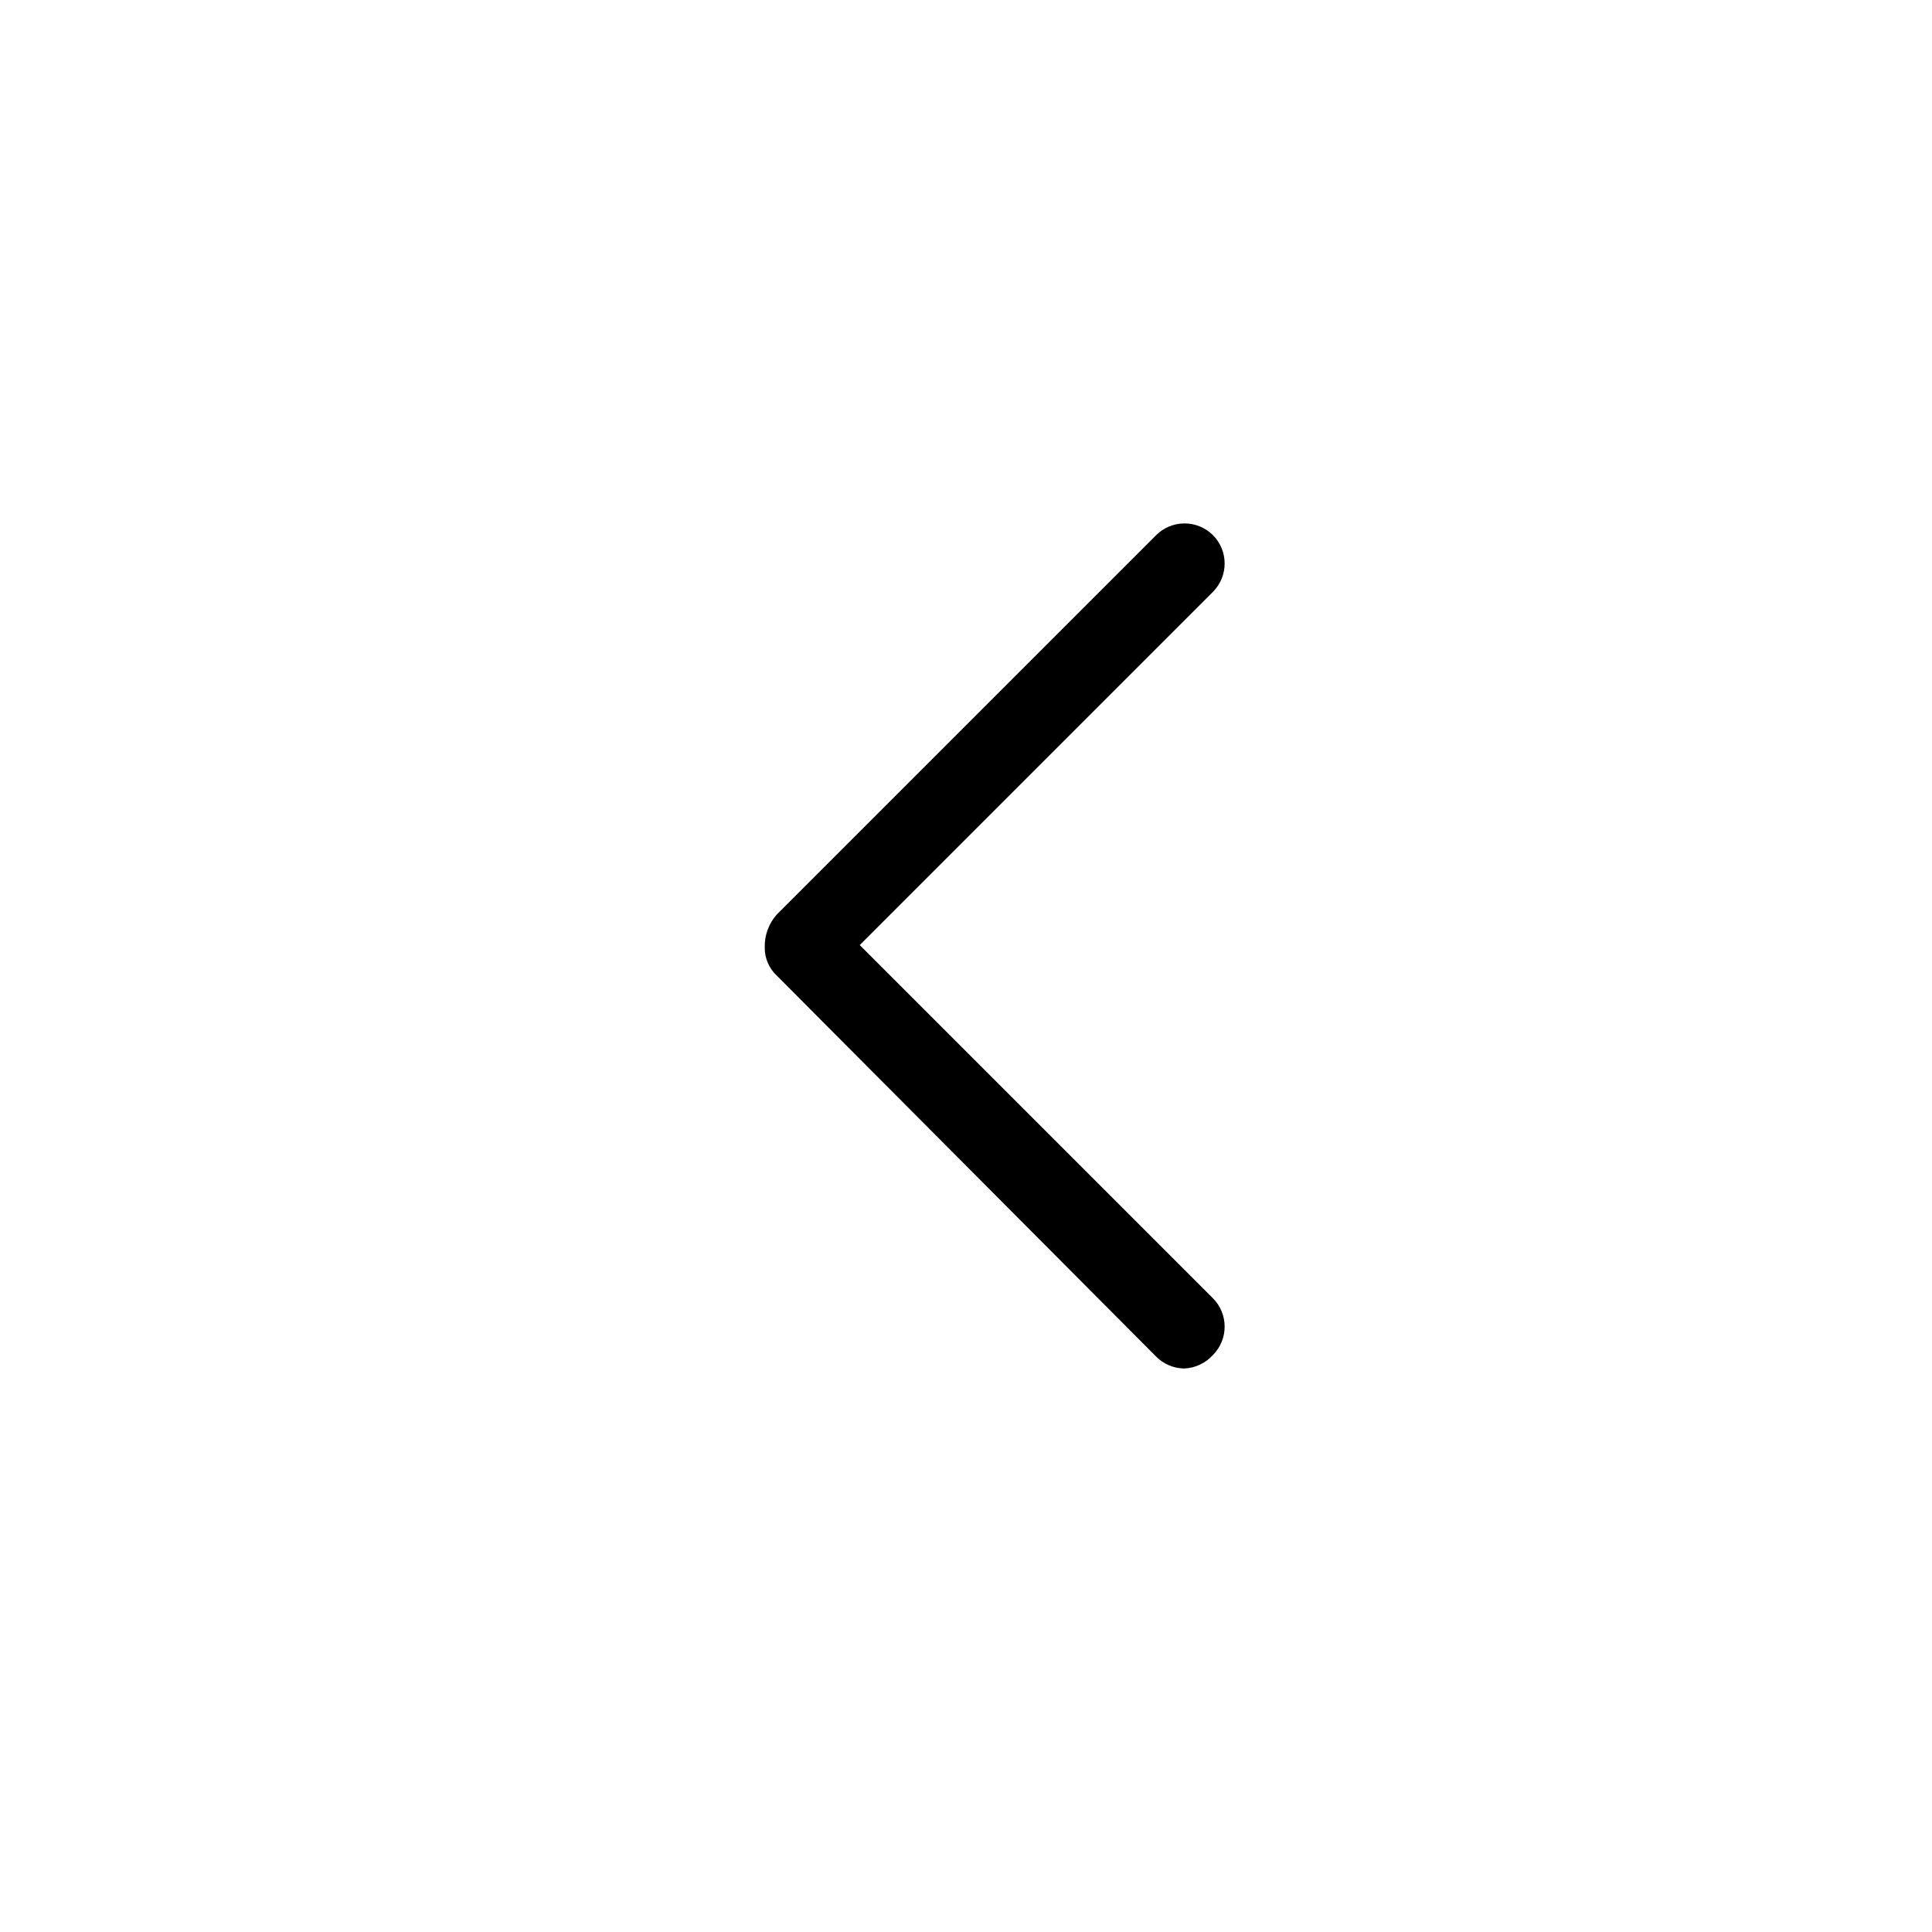
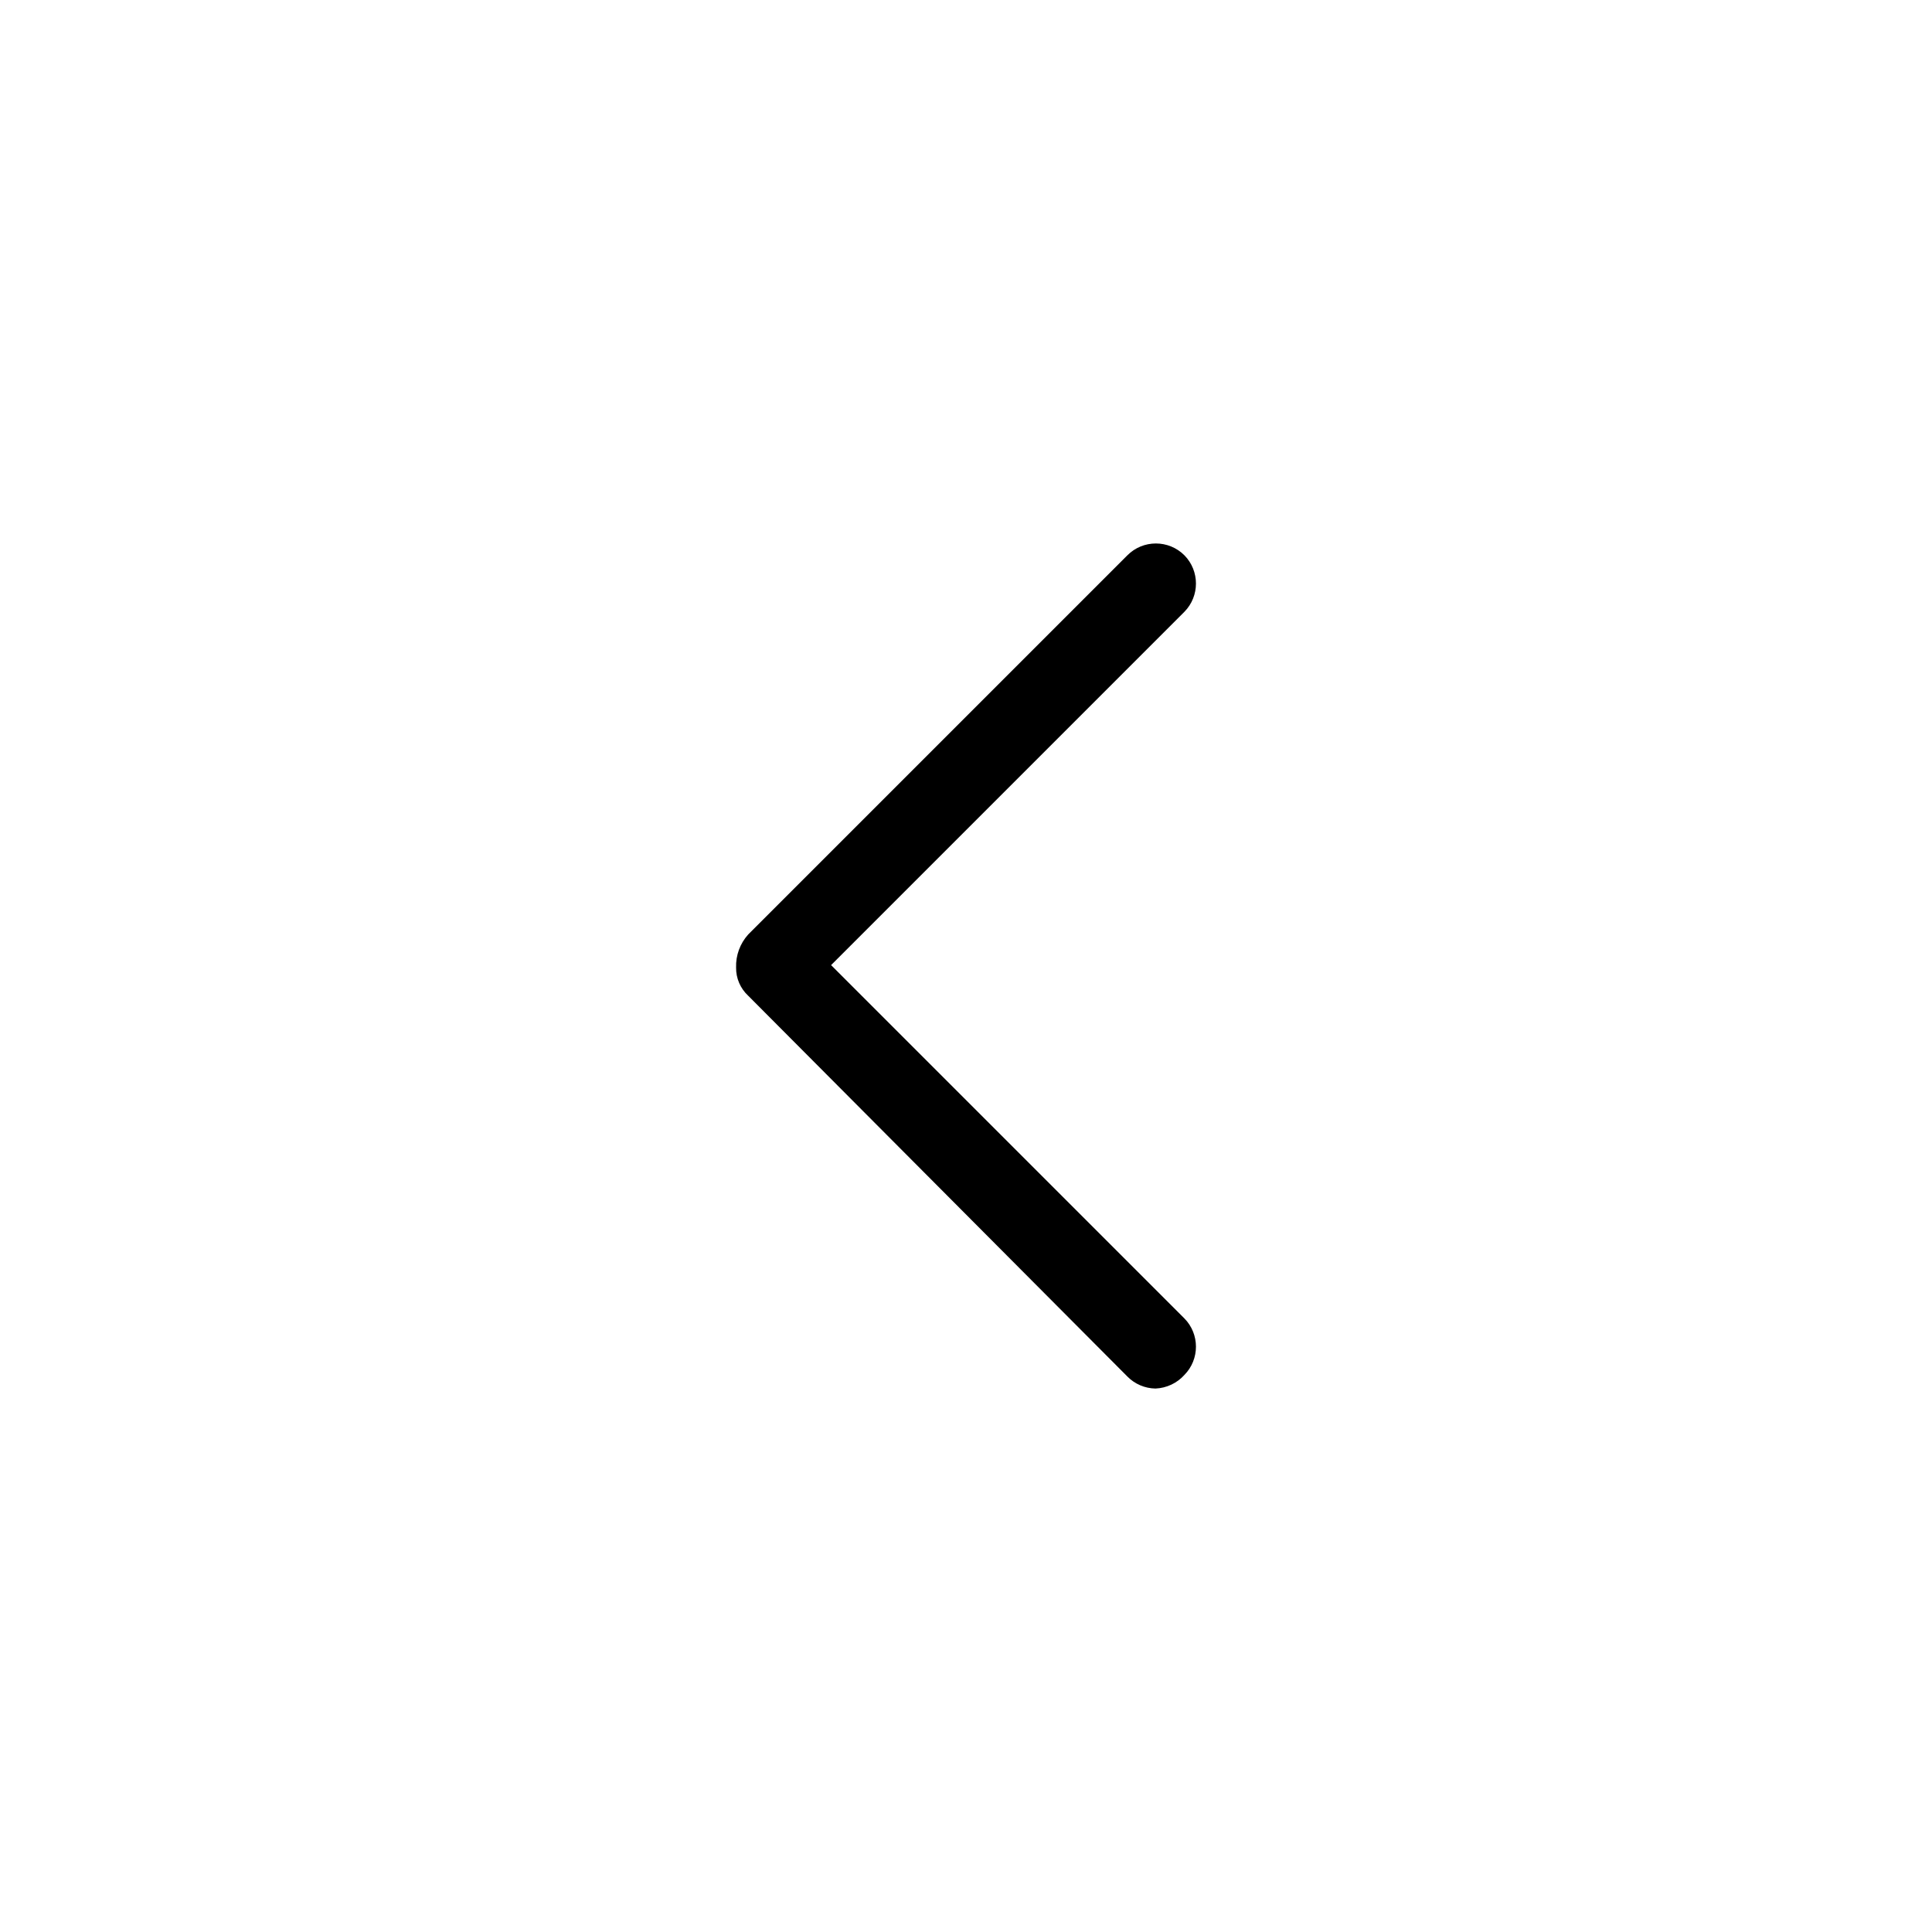
<svg xmlns="http://www.w3.org/2000/svg" viewBox="0 0 24 24">
-   <path d="M14.71 17a.5.5 0 01-.35-.15l-4.71-4.73a.47.47 0 01-.15-.35.59.59 0 01.15-.41l4.71-4.71a.5.5 0 01.71 0 .5.5 0 010 .7l-4.39 4.39 4.39 4.39a.5.5 0 010 .7.51.51 0 01-.36.17z" />
+   <path d="M 14.354 17.249 C 14.222 17.247 14.096 17.193 14.004 17.099 L 9.294 12.369 C 9.197 12.279 9.142 12.152 9.144 12.019 C 9.139 11.868 9.193 11.721 9.294 11.609 L 14.004 6.899 C 14.199 6.702 14.518 6.702 14.714 6.899 C 14.904 7.093 14.904 7.405 14.714 7.599 L 10.324 11.989 L 14.714 16.379 C 14.904 16.573 14.904 16.885 14.714 17.079 C 14.622 17.182 14.492 17.243 14.354 17.249 Z" />
</svg>
